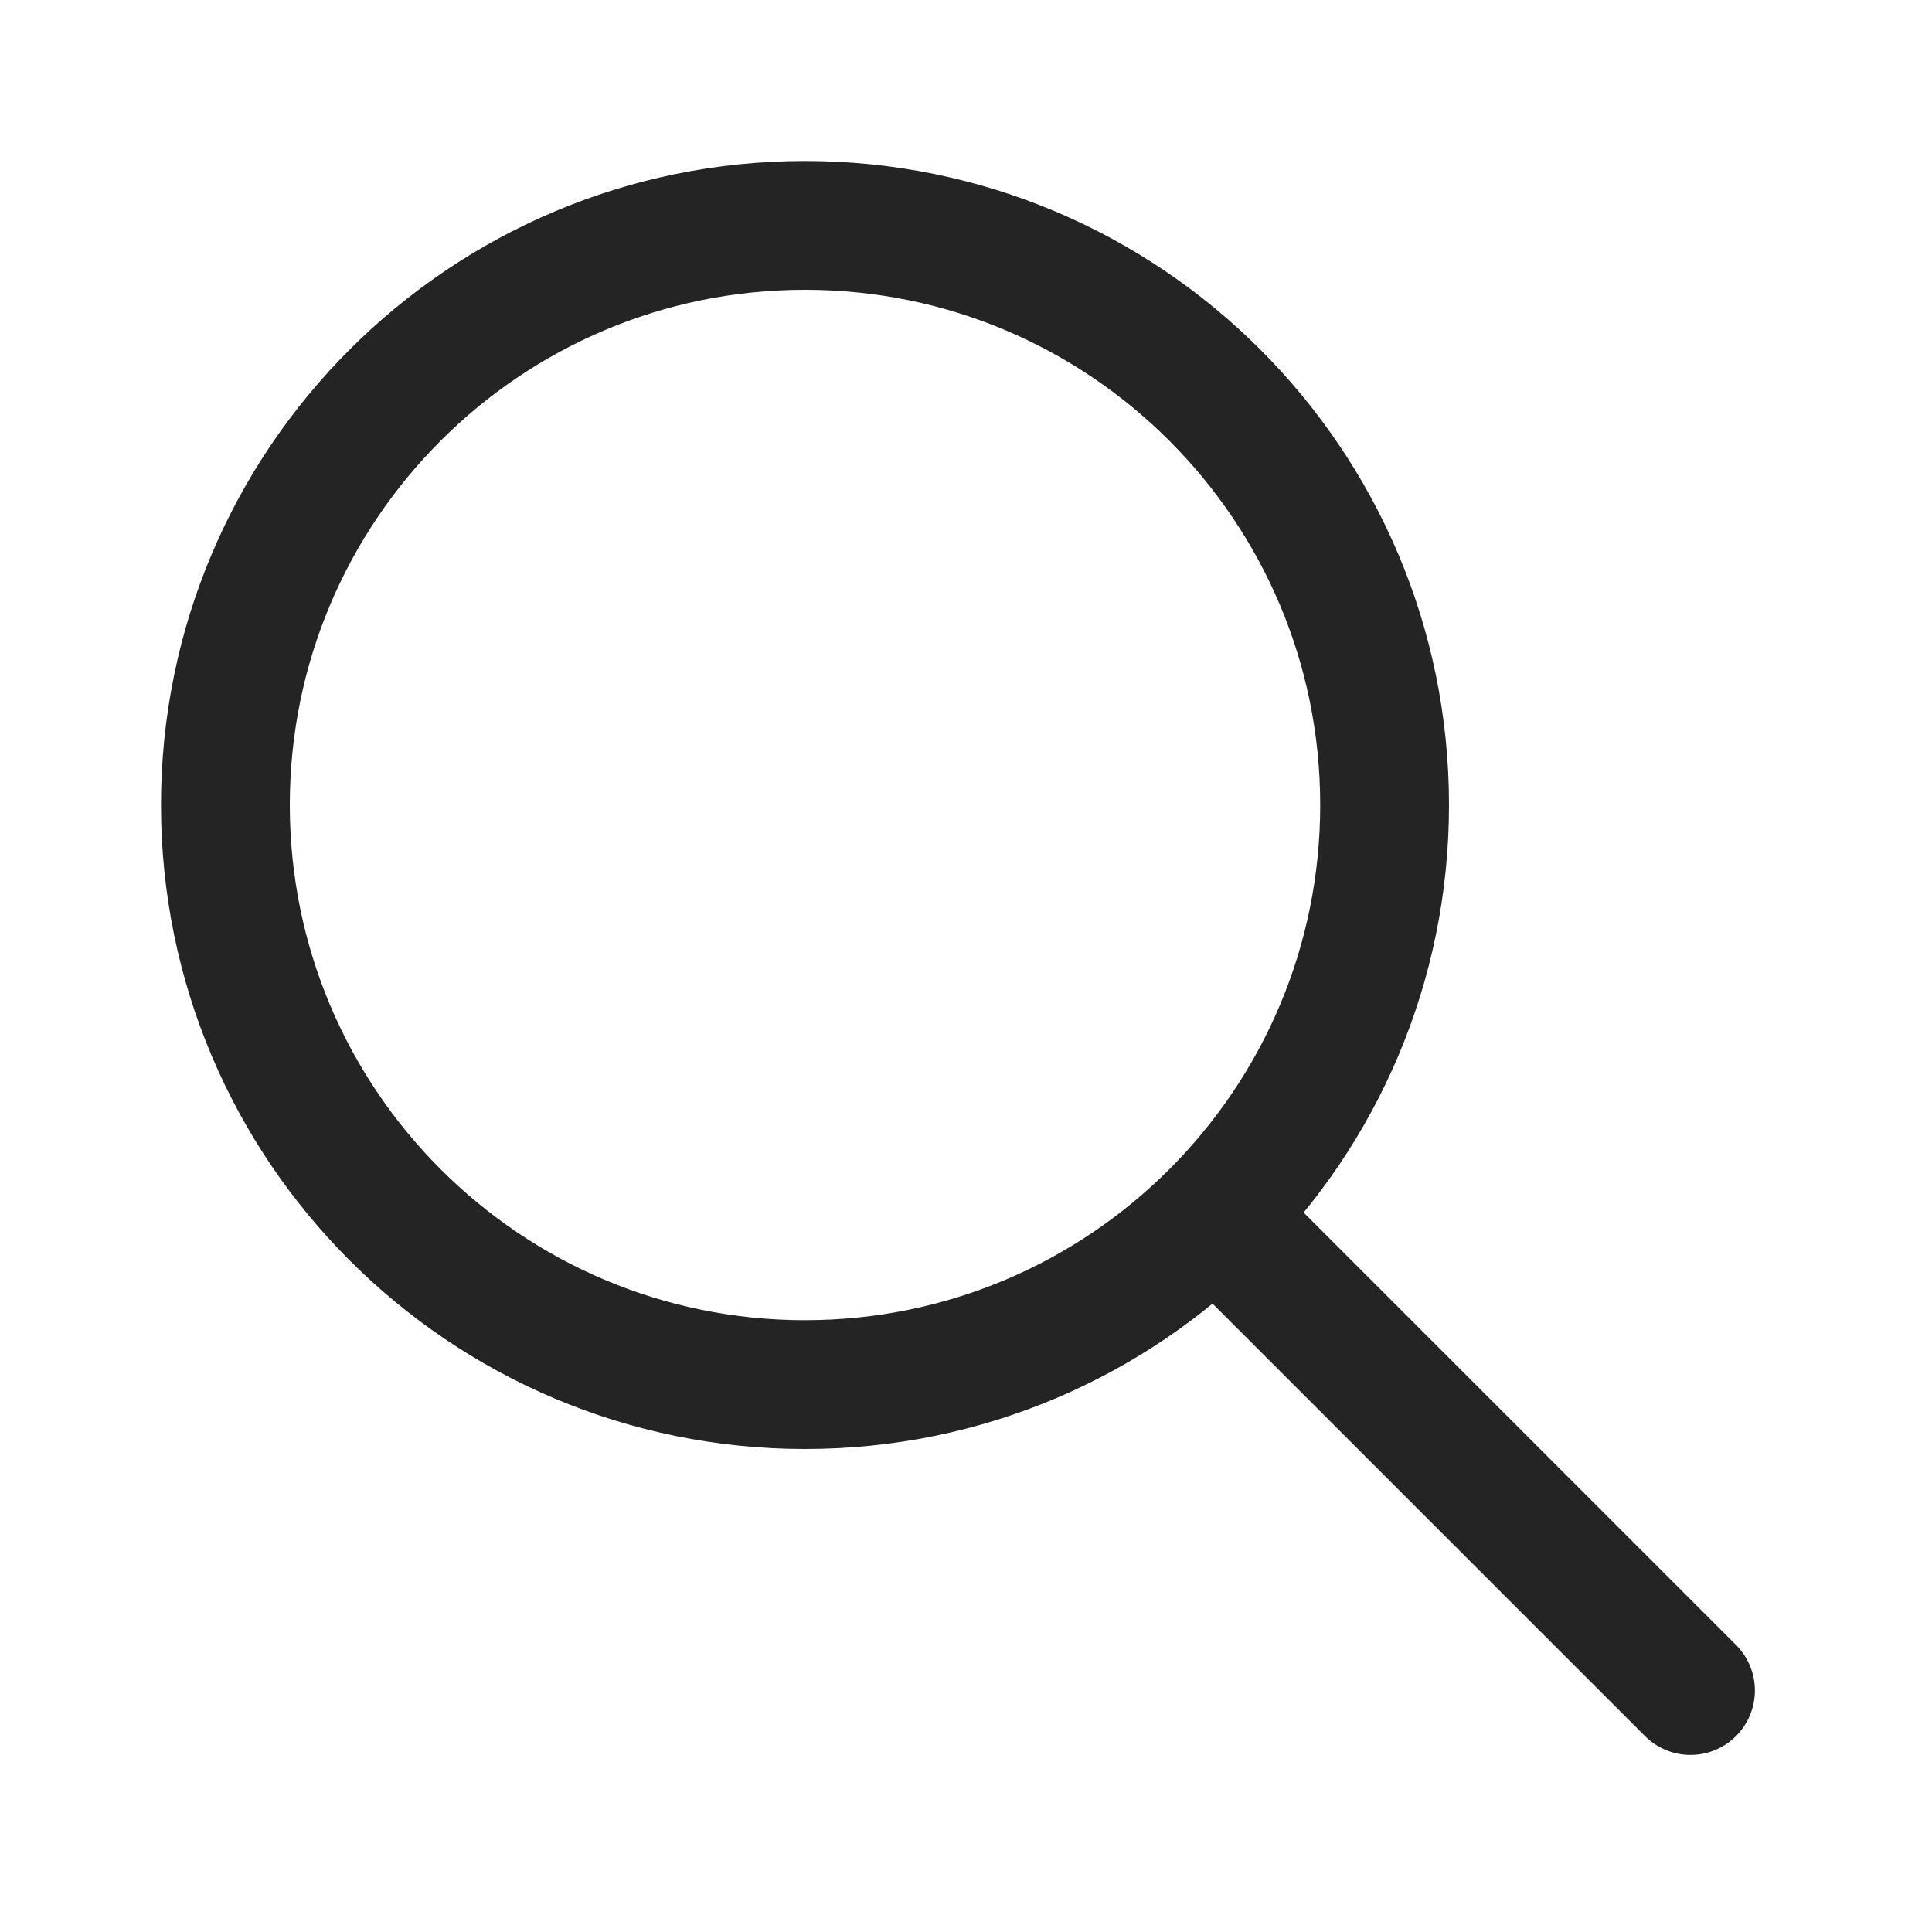
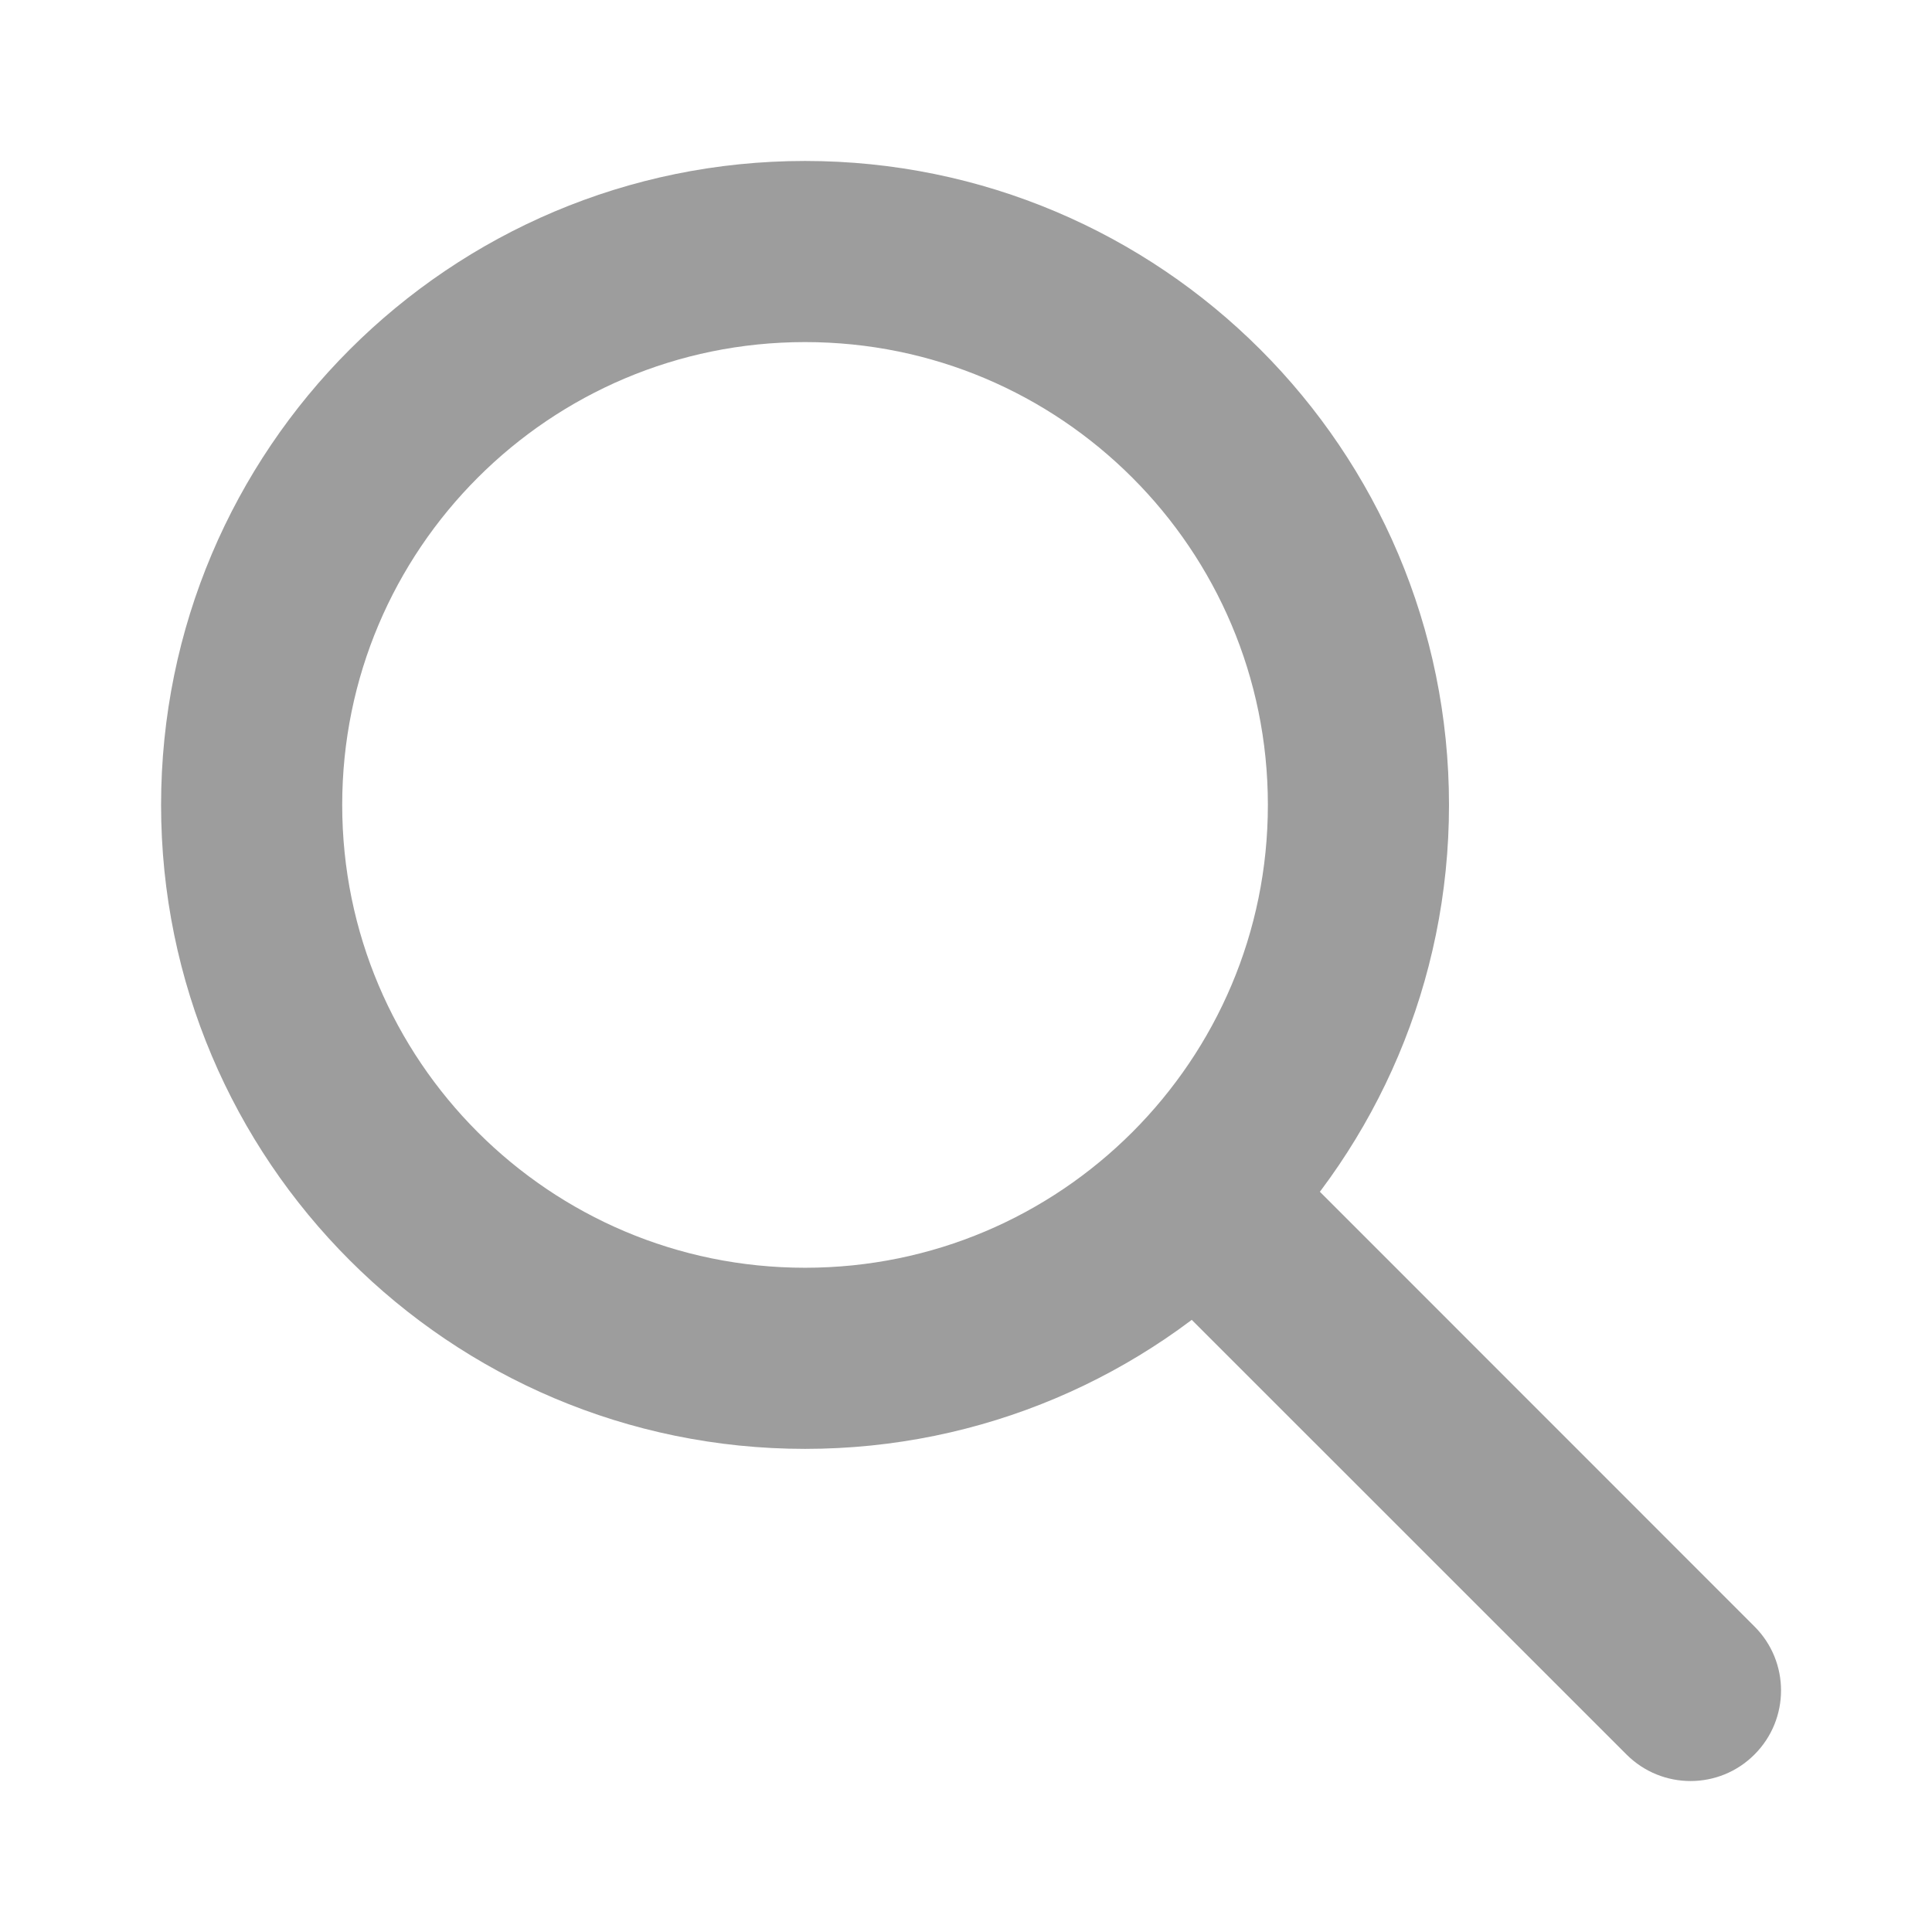
- <svg xmlns="http://www.w3.org/2000/svg" width="24" height="24" viewBox="0 0 24 24" fill="none">
-   <circle cx="10" cy="10" r="7.2" stroke="#242424" stroke-width="1.6" />
-   <path d="M15.5 15.5L21 21" stroke="#242424" stroke-width="1.6" stroke-linecap="round" />
+ <svg xmlns="http://www.w3.org/2000/svg" width="16" height="16" viewBox="0 0 16 16" fill="none">
+   <circle cx="6.667" cy="6.666" r="4.583" stroke="#9D9D9D" stroke-width="1.5" />
+   <path d="M13.47 14.53C13.763 14.823 14.238 14.823 14.53 14.53C14.823 14.237 14.823 13.762 14.53 13.47L14 14L13.47 14.53ZM10.334 10.333L9.803 10.864L13.47 14.53L14 14L14.53 13.47L10.864 9.803L10.334 10.333Z" fill="#9D9D9D" />
</svg>
